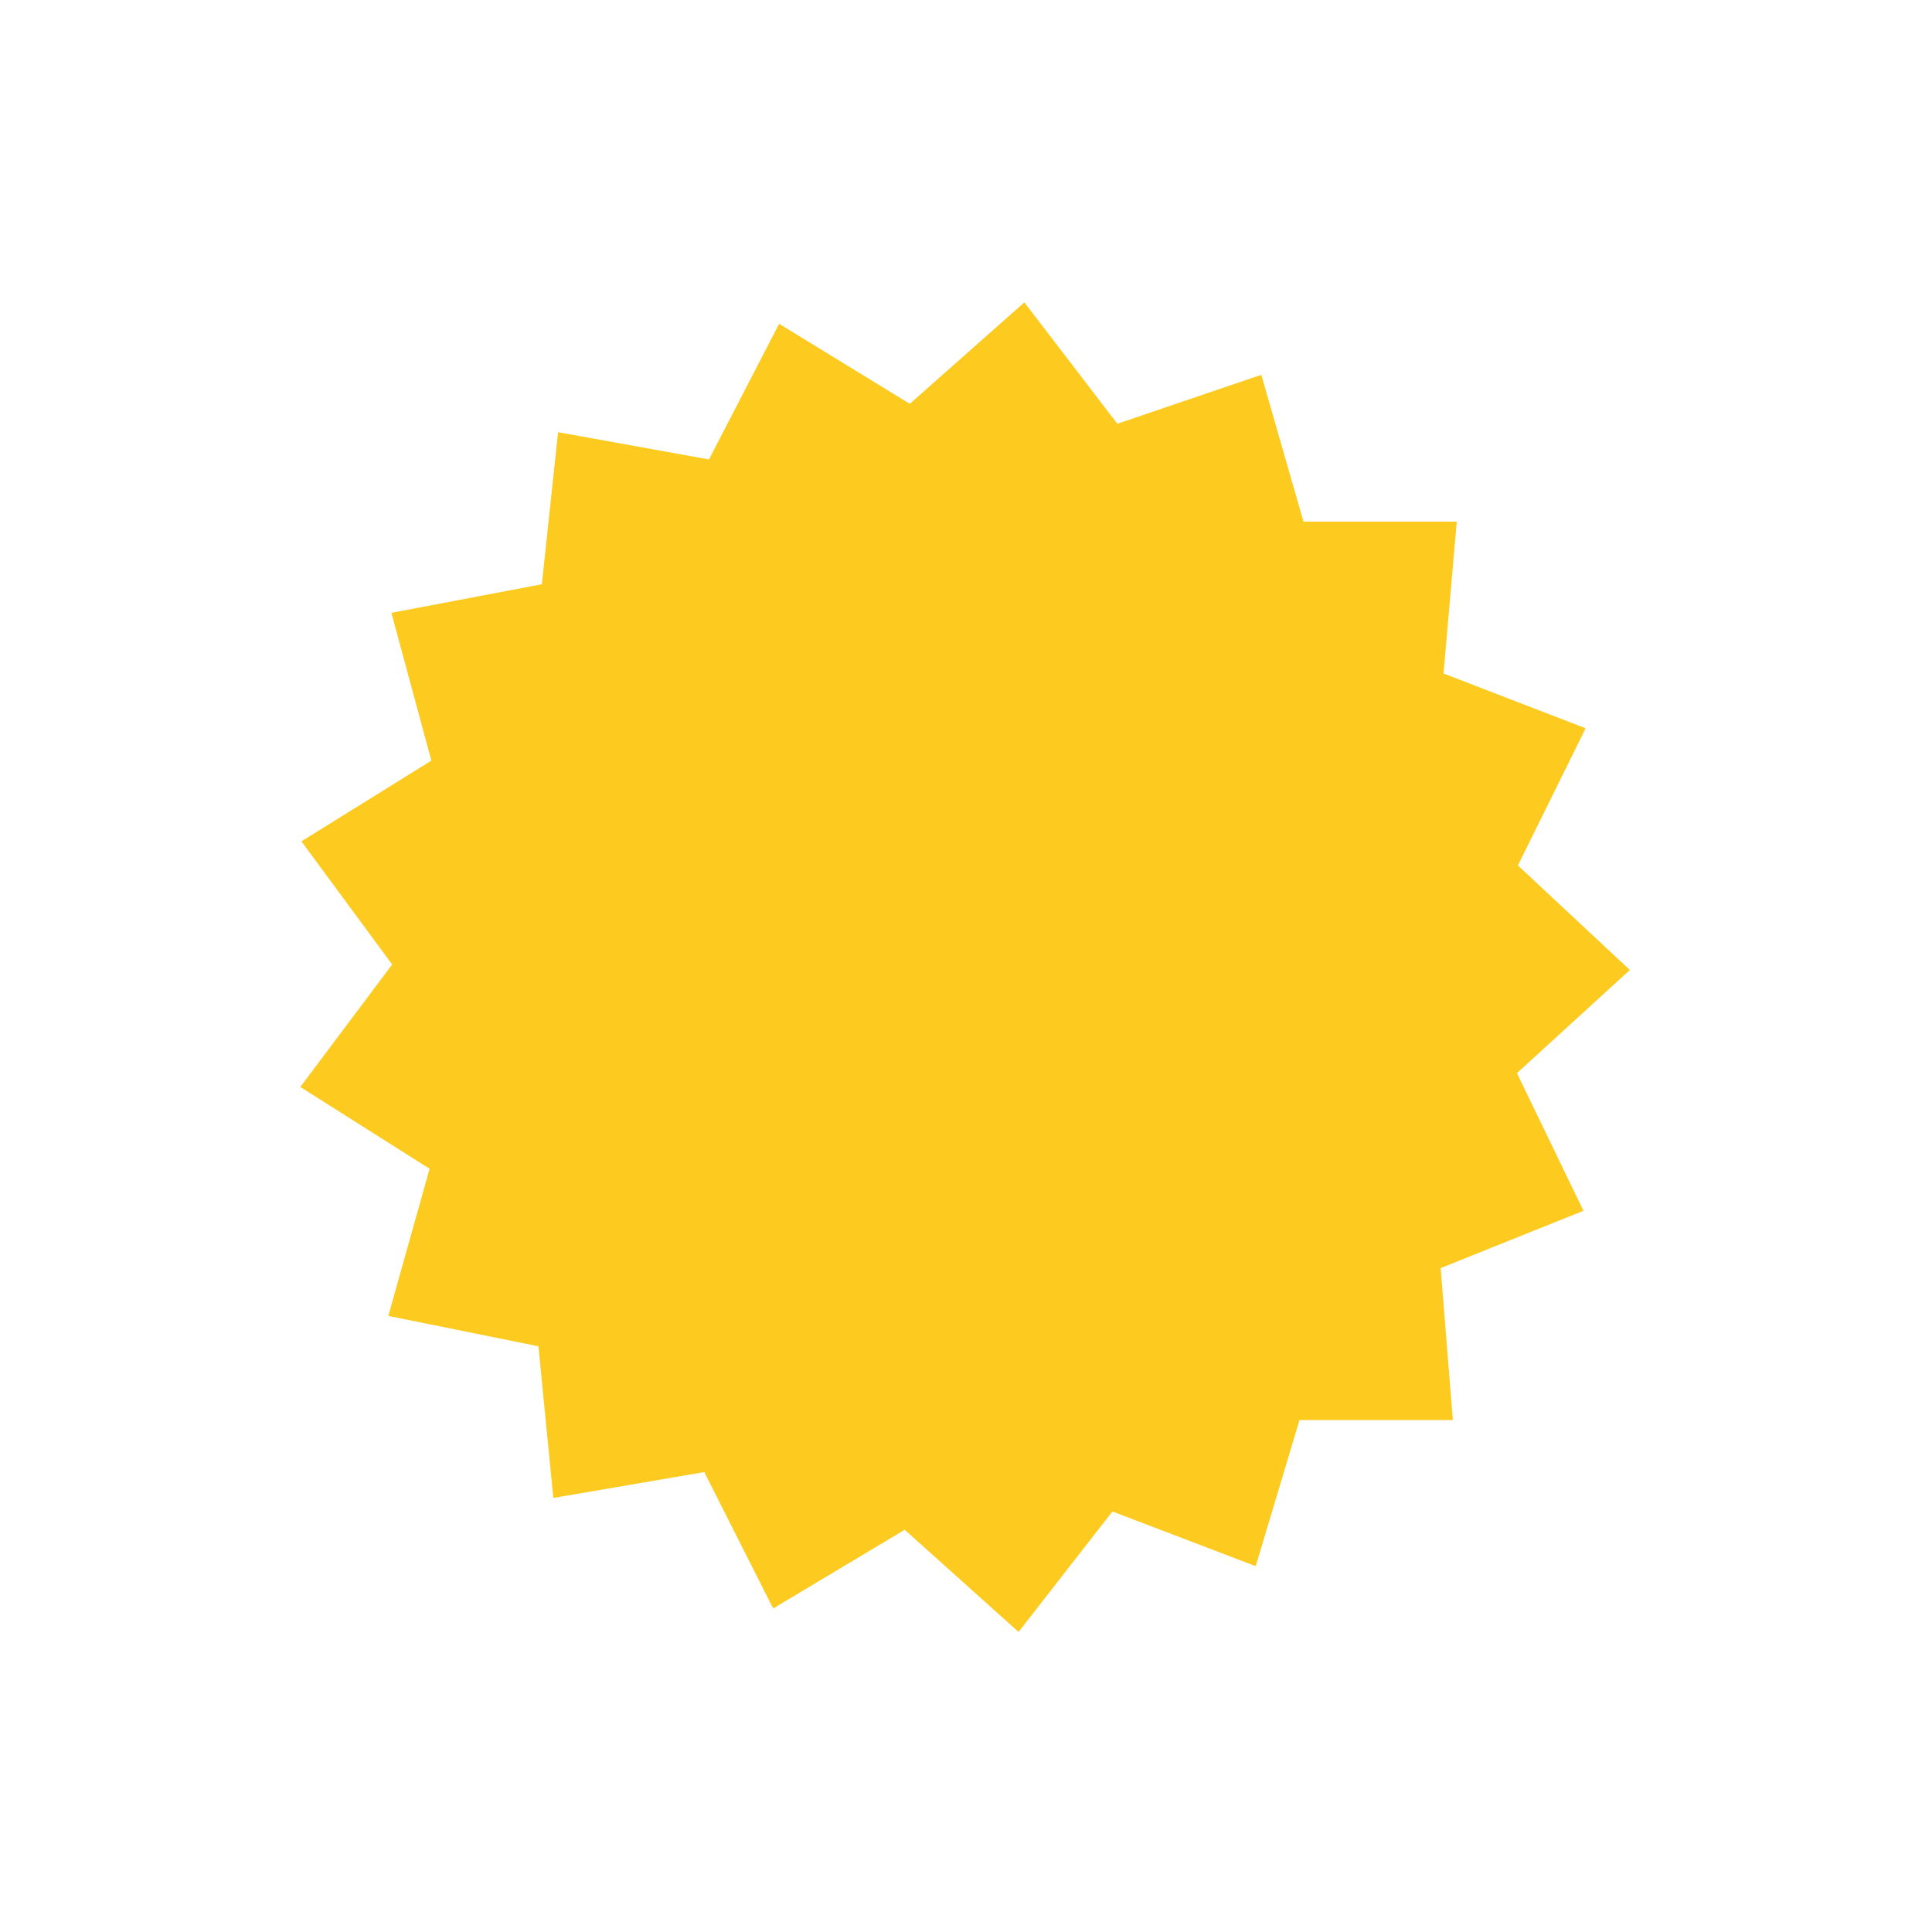
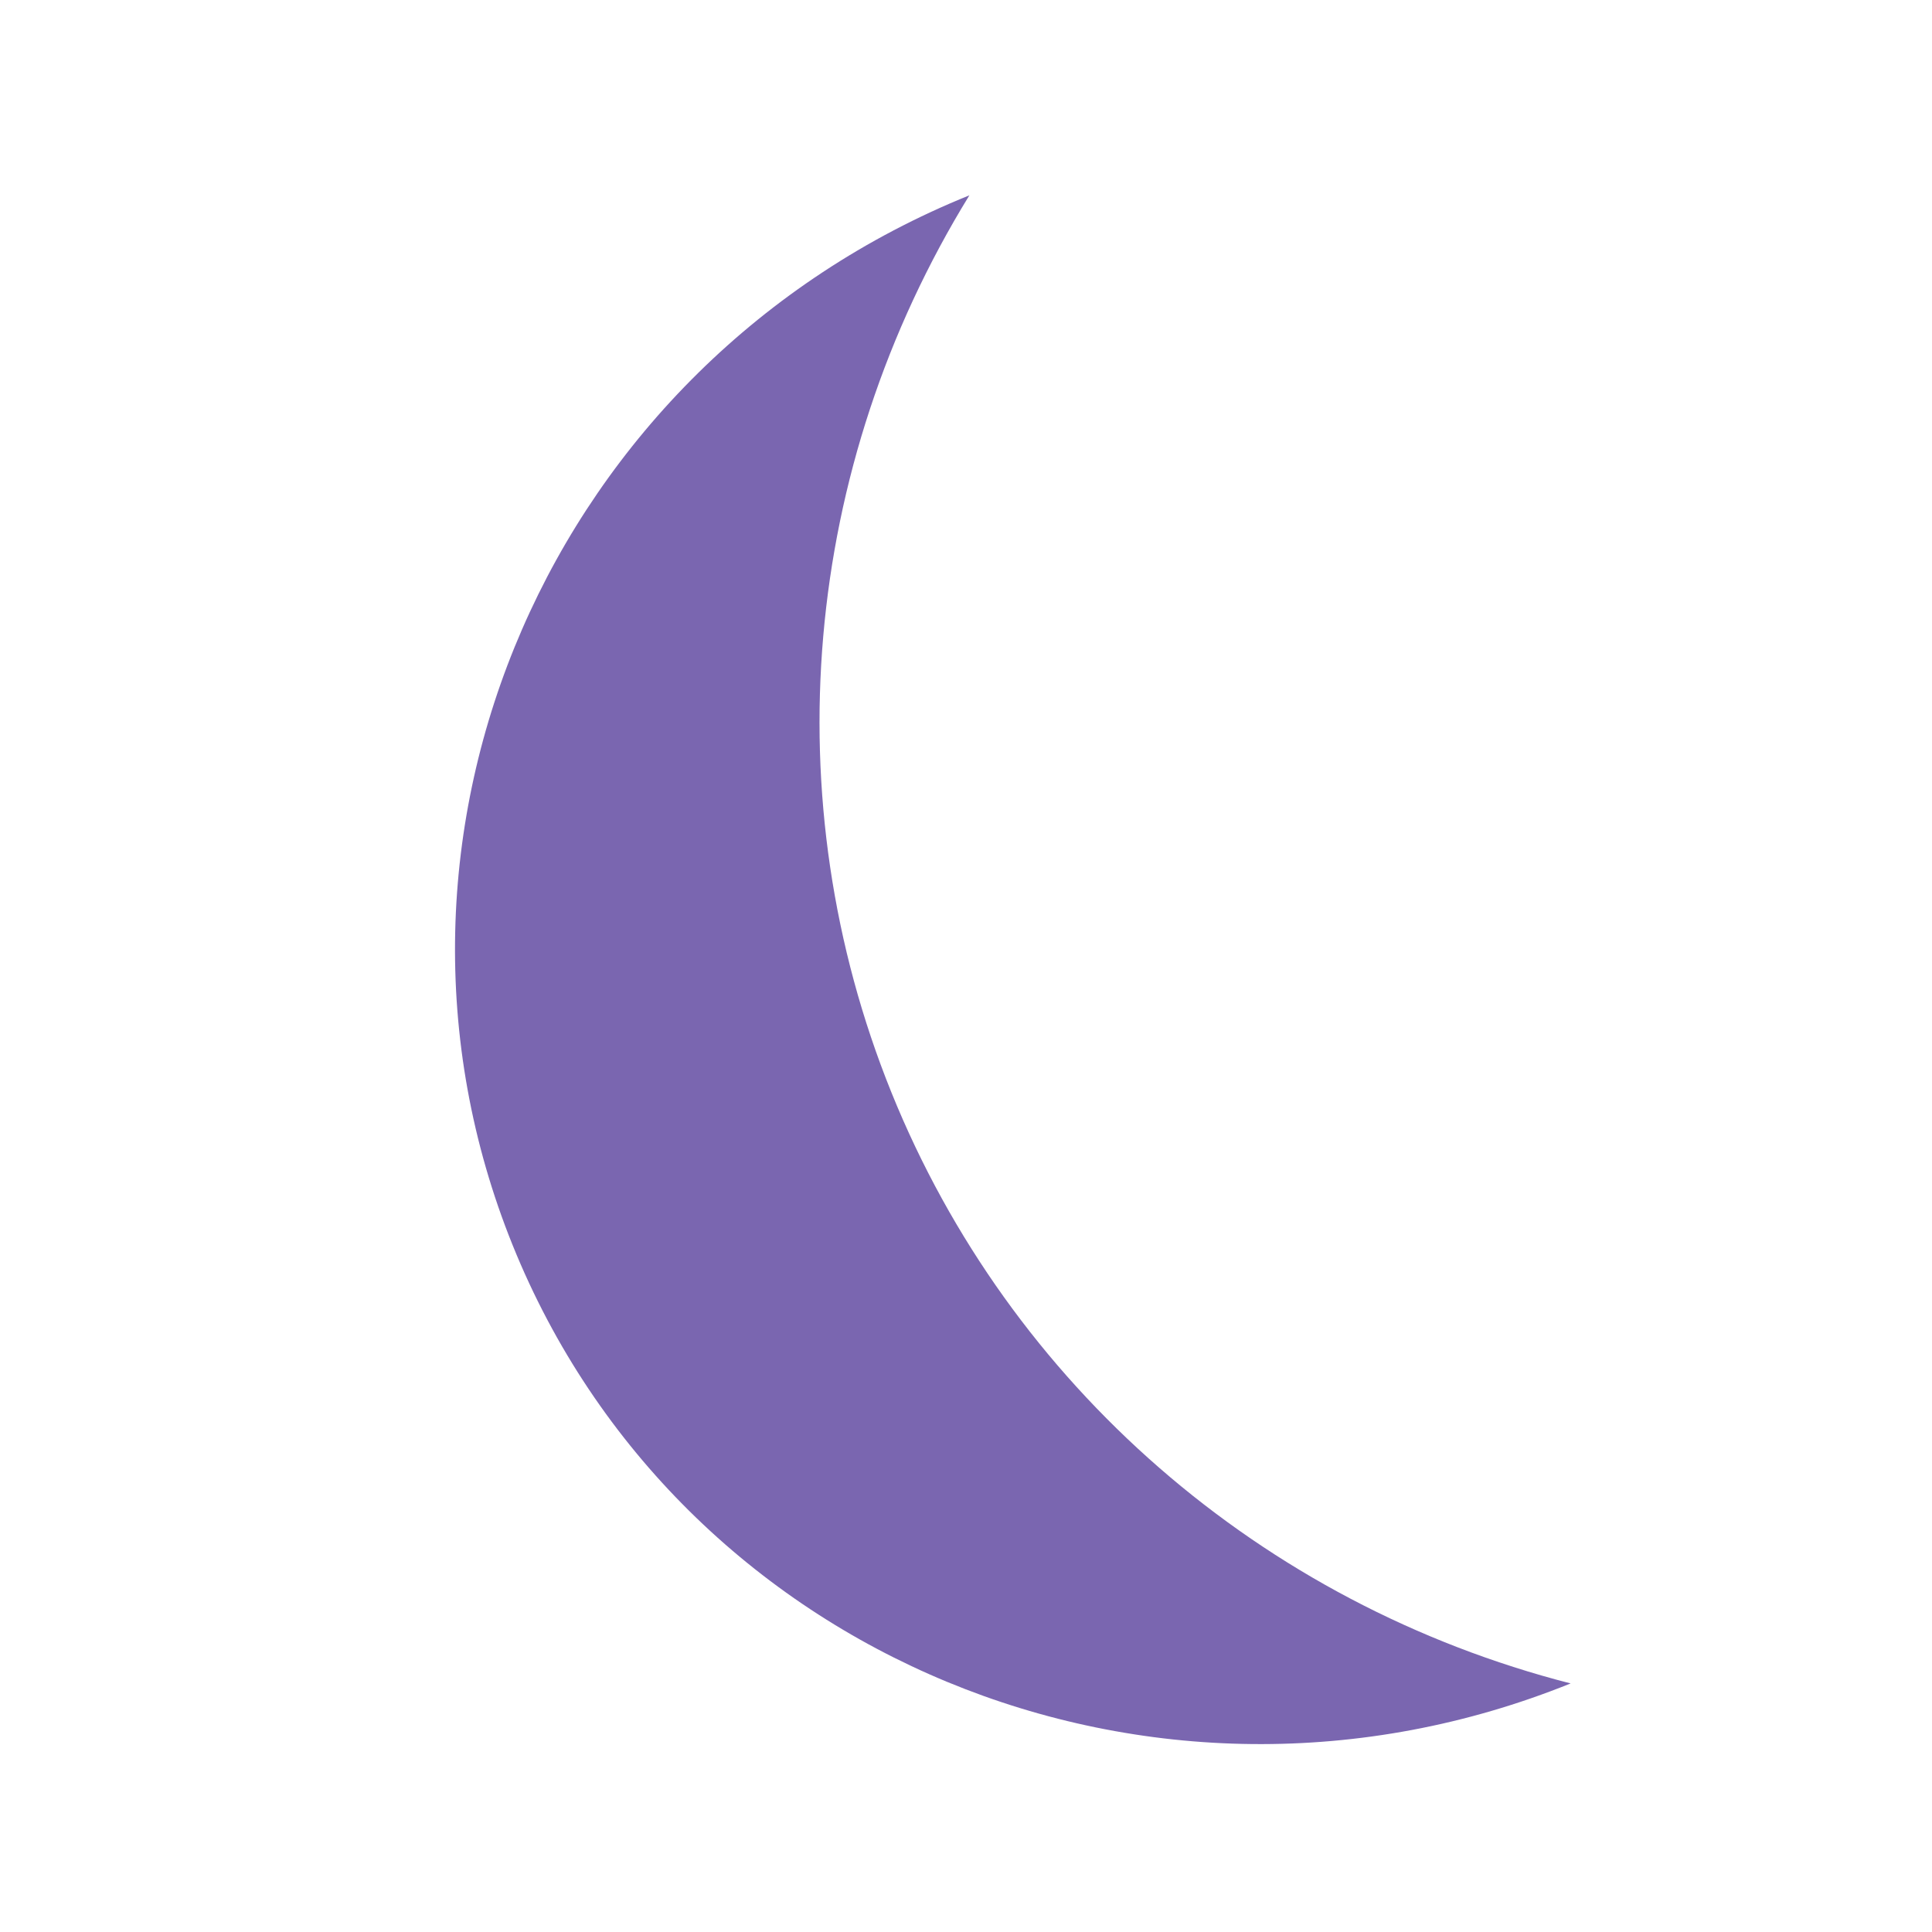
- <svg xmlns="http://www.w3.org/2000/svg" id="iC1" width="200" height="200">
-   <path d="M31.085 112.521l9.509-12.677-9.396-12.75 13.454-8.353-4.137-15.3 15.576-2.96 1.68-15.74 15.622 2.82 7.261-14.045 13.525 8.287L106.042 31.3l9.623 12.567L130.57 38.8 134.937 54h15.869l-1.373 15.718 14.71 5.674-7.01 14.199 11.591 10.82-11.691 10.678 6.887 14.249-14.783 5.937L150.398 147h-15.874l-4.535 15.131-14.832-5.664-9.716 12.472-11.787-10.577-13.618 8.146-7.132-14.118-15.624 2.674-1.542-15.696-15.541-3.145 4.272-15.233-13.384-8.469z" fill="#fdcb20" />
+ <svg xmlns="http://www.w3.org/2000/svg" width="200" height="200">
+   <defs>
+     <filter id="svg_5_blur" x="-50%" y="-50%" width="200%" height="200%">
+       <feGaussianBlur stdDeviation="0" />
+     </filter>
+   </defs>
+   <g>
+     <rect x="-1" y="-1" width="202" height="202" id="canvas_background" fill="none" />
+   </g>
+   <g>
+     <path stroke="null" transform="rotate(-22 92.27258,113.0813) " fill="#7a66b0" stroke-width="null" stroke-opacity="null" d="m134.549,196.155l0,0c-46.693,0 -84.552,-37.187 -84.552,-83.074c0,-45.881 37.859,-83.074 84.552,-83.074l0,0c-26.61,19.61 -42.273,50.39 -42.273,83.074s15.663,63.457 42.273,83.074z" id="svg_5" filter="url(#svg_5_blur)" />
+   </g>
</svg>
